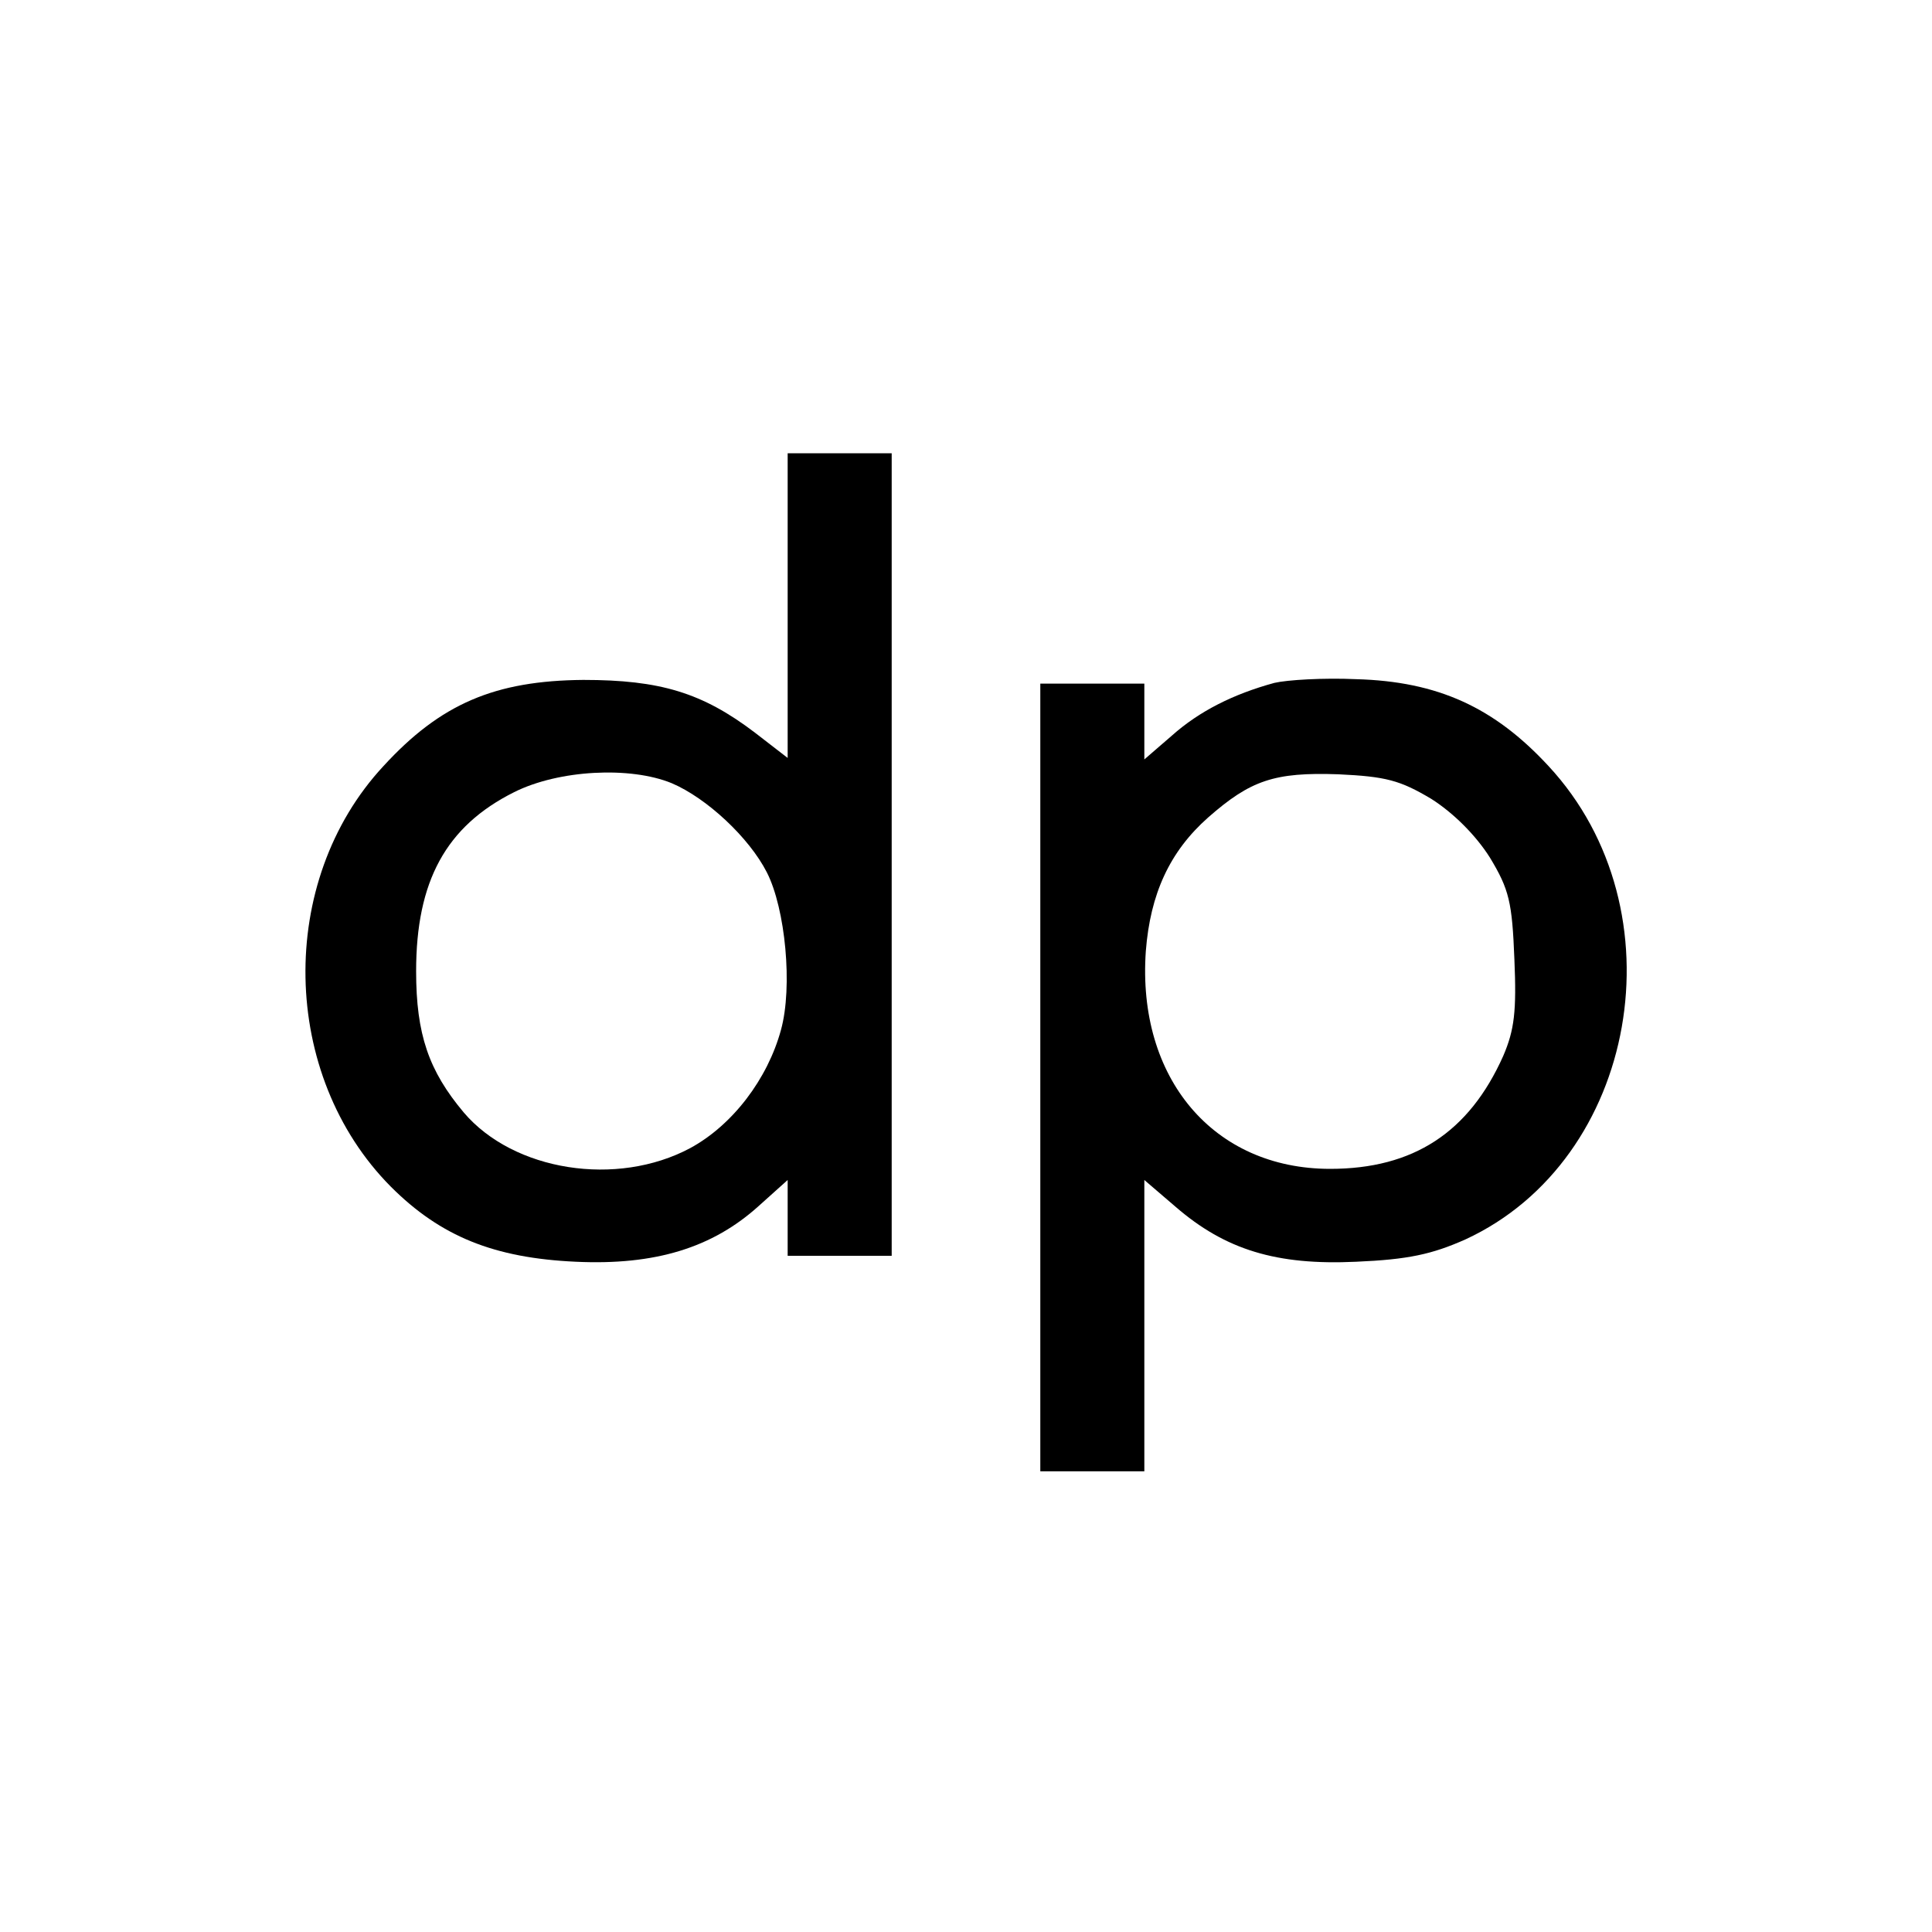
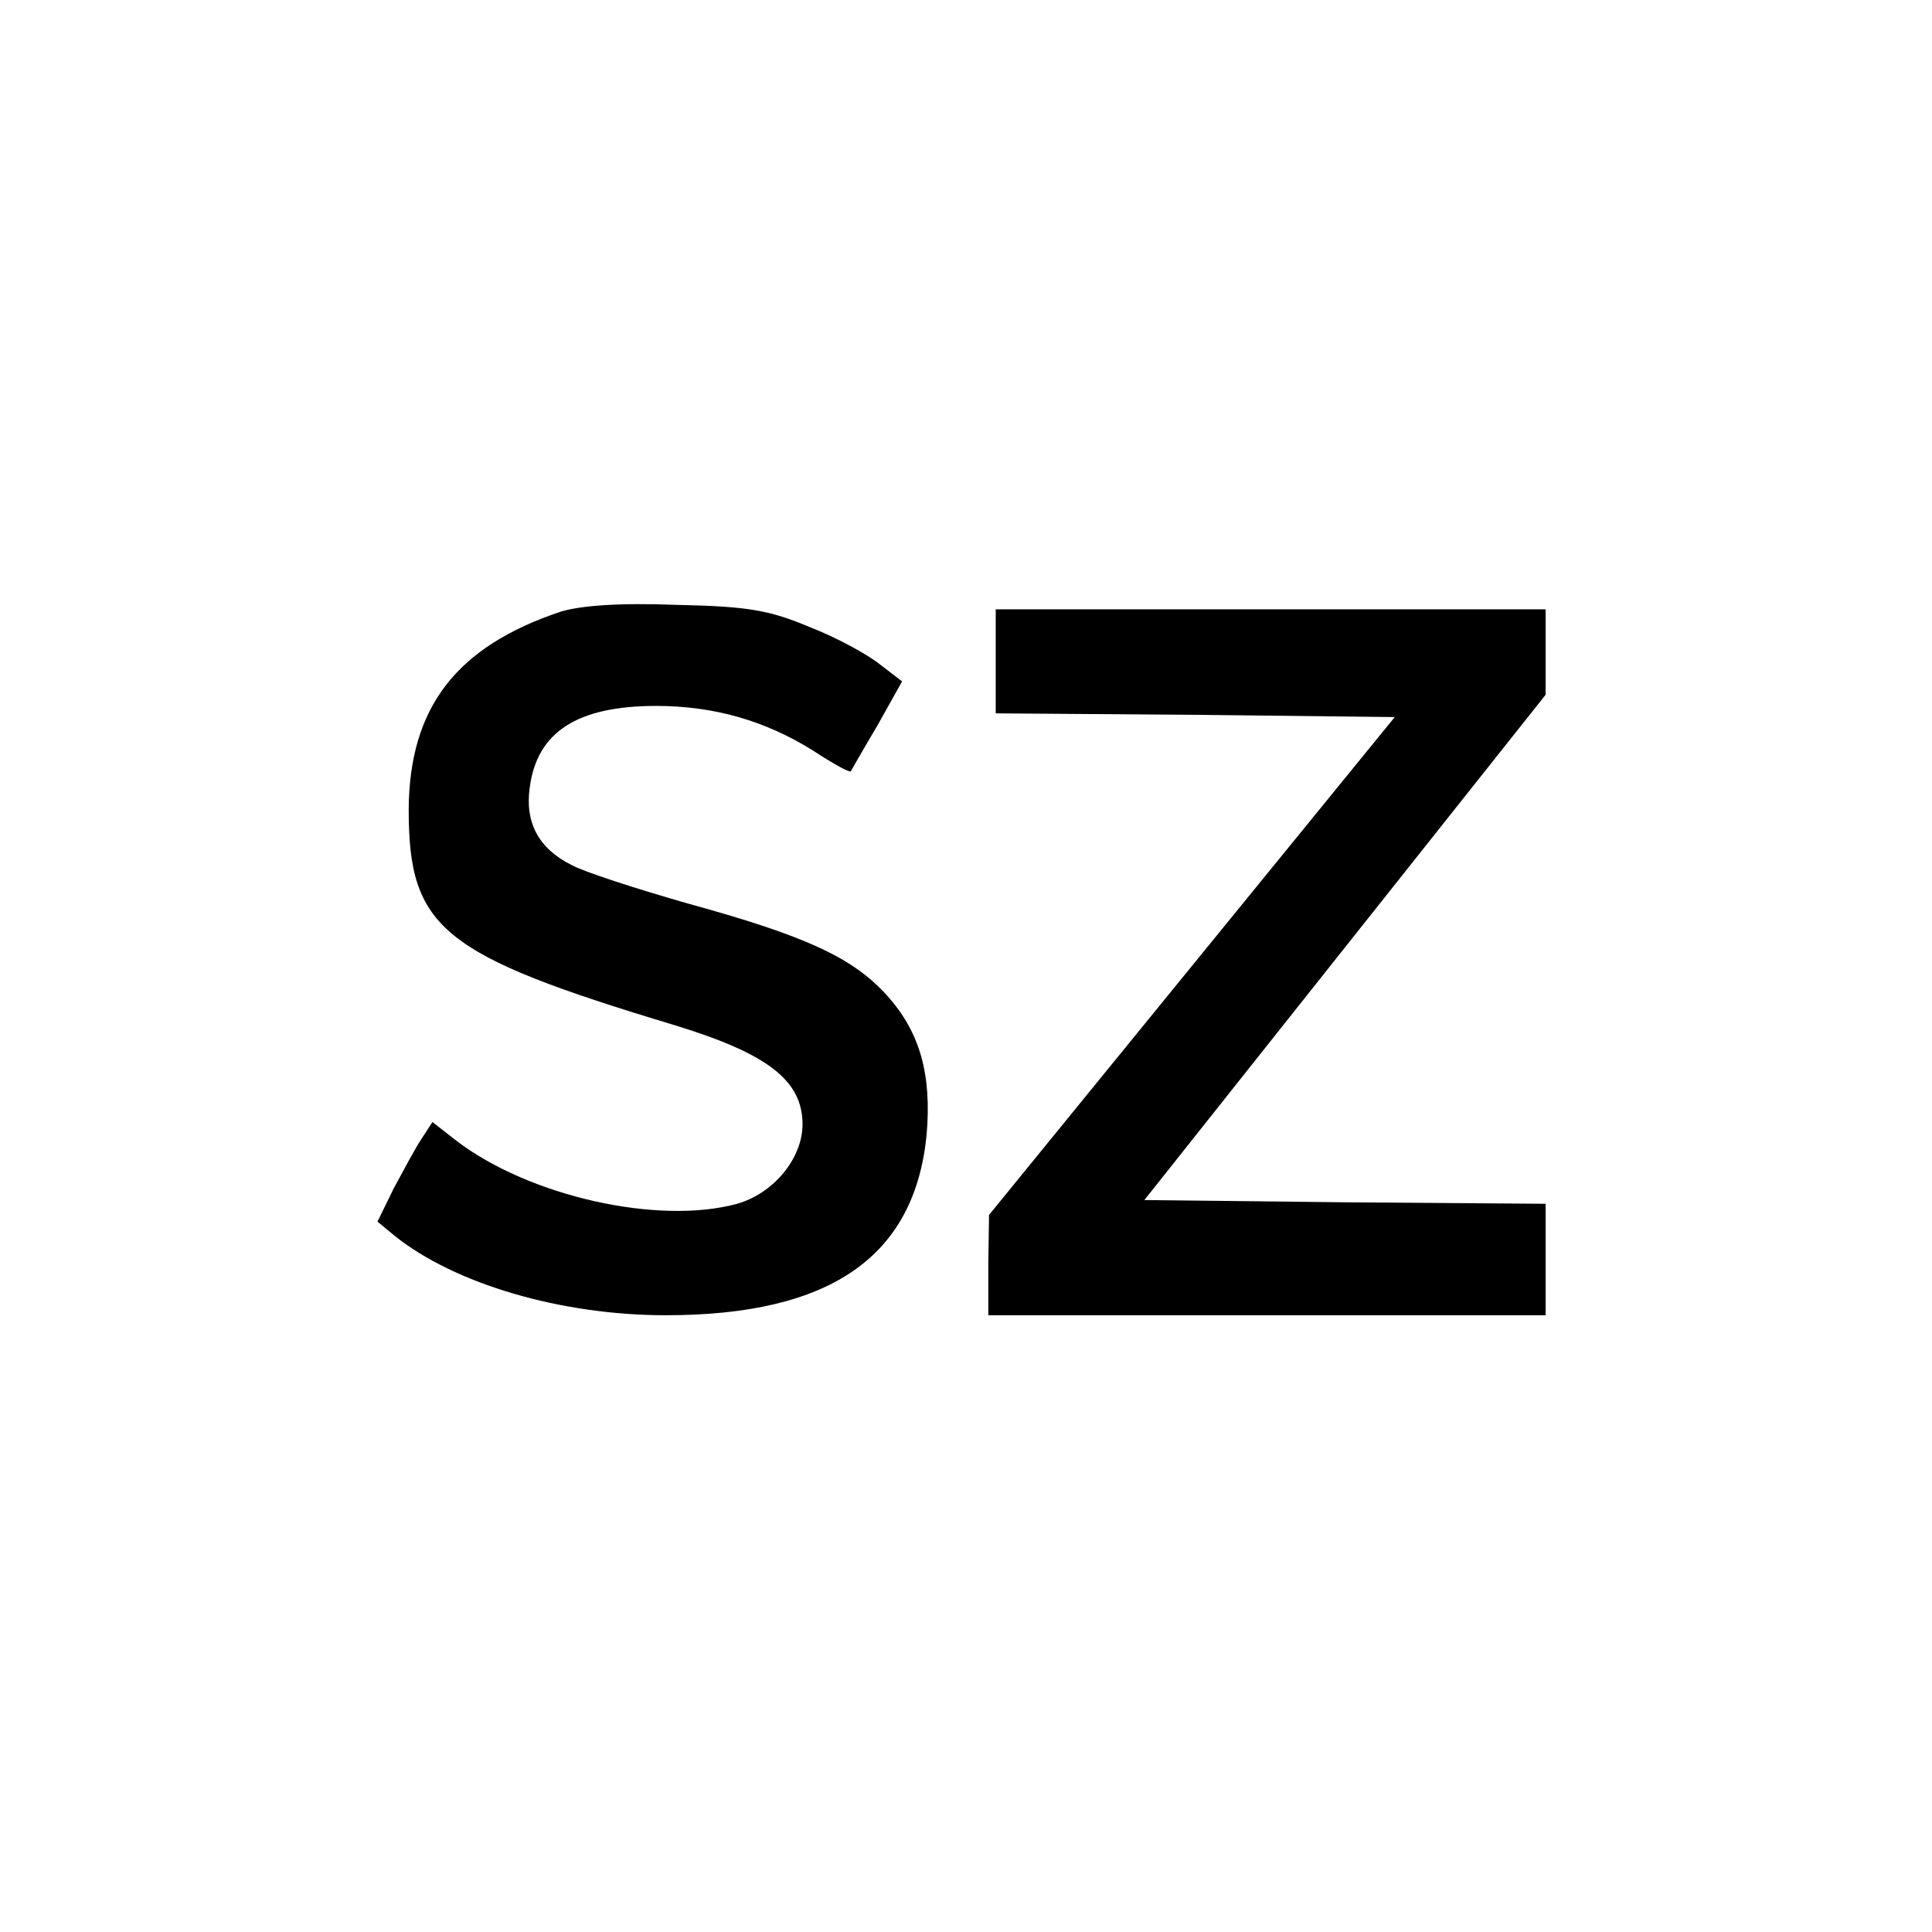
<svg xmlns="http://www.w3.org/2000/svg" version="1.0" width="260pt" height="260pt" viewBox="0 0 260 260" preserveAspectRatio="xMidYMid meet">
  <g transform="translate(0,260) scale(0.1,-0.1)" fill="#000000" stroke="none">
-     <path d="M1060 1785 l0 -205 -44 34 c-71 54 -128 71 -231 71 -119 -1 -192 -32 -269 -116 -144 -155 -139 -416 10 -566 67 -67 139 -96 249 -101 107 -5 184 19 246 75 l39 35 0 -51 0 -51 70 0 70 0 0 540 0 540 -70 0 -70 0 0 -205z m-156 -239 c47 -20 104 -73 128 -120 25 -49 35 -154 19 -212 -18 -66 -65 -128 -122 -159 -99 -53 -238 -31 -305 48 -47 56 -64 105 -64 190 0 121 40 195 132 241 60 30 156 35 212 12z" />
-     <path d="M1715 1681 c-55 -15 -101 -38 -138 -71 l-37 -32 0 51 0 51 -70 0 -70 0 0 -530 0 -530 70 0 70 0 0 196 0 196 42 -36 c67 -58 136 -79 243 -74 70 3 102 10 147 30 232 107 292 443 112 637 -73 79 -149 114 -259 117 -44 2 -93 -1 -110 -5z m211 -156 c30 -19 60 -49 79 -79 26 -43 30 -60 33 -137 3 -70 0 -95 -15 -130 -46 -103 -121 -152 -233 -152 -157 0 -260 122 -248 293 6 77 32 134 84 180 57 50 89 61 175 58 64 -3 83 -8 125 -33z" />
+     <path d="M755 1777 c-141 -47 -204 -129 -205 -266 0 -161 44 -196 359 -291 124 -38 171 -74 171 -133 0 -46 -39 -93 -88 -107 -106 -29 -280 10 -378 85 l-32 25 -15 -23 c-8 -12 -24 -42 -37 -66 l-22 -45 23 -19 c81 -65 224 -107 365 -107 222 0 335 79 351 243 7 81 -9 138 -53 187 -46 51 -108 80 -268 124 -70 20 -141 43 -157 52 -44 22 -63 57 -56 105 10 74 64 109 170 109 78 0 147 -20 211 -60 26 -17 49 -30 51 -28 1 2 17 30 36 62 l33 59 -30 23 c-16 13 -58 36 -94 50 -55 23 -83 28 -180 30 -77 3 -128 -1 -155 -9z" />
+     <path d="M1340 1710 l0 -70 269 -2 268 -3 -273 -335 -273 -335 -1 -67 0 -68 375 0 375 0 0 75 0 75 -270 2 -270 3 270 340 270 340 0 58 0 57 -370 0 -370 0 0 -70z" />
  </g>
</svg>
